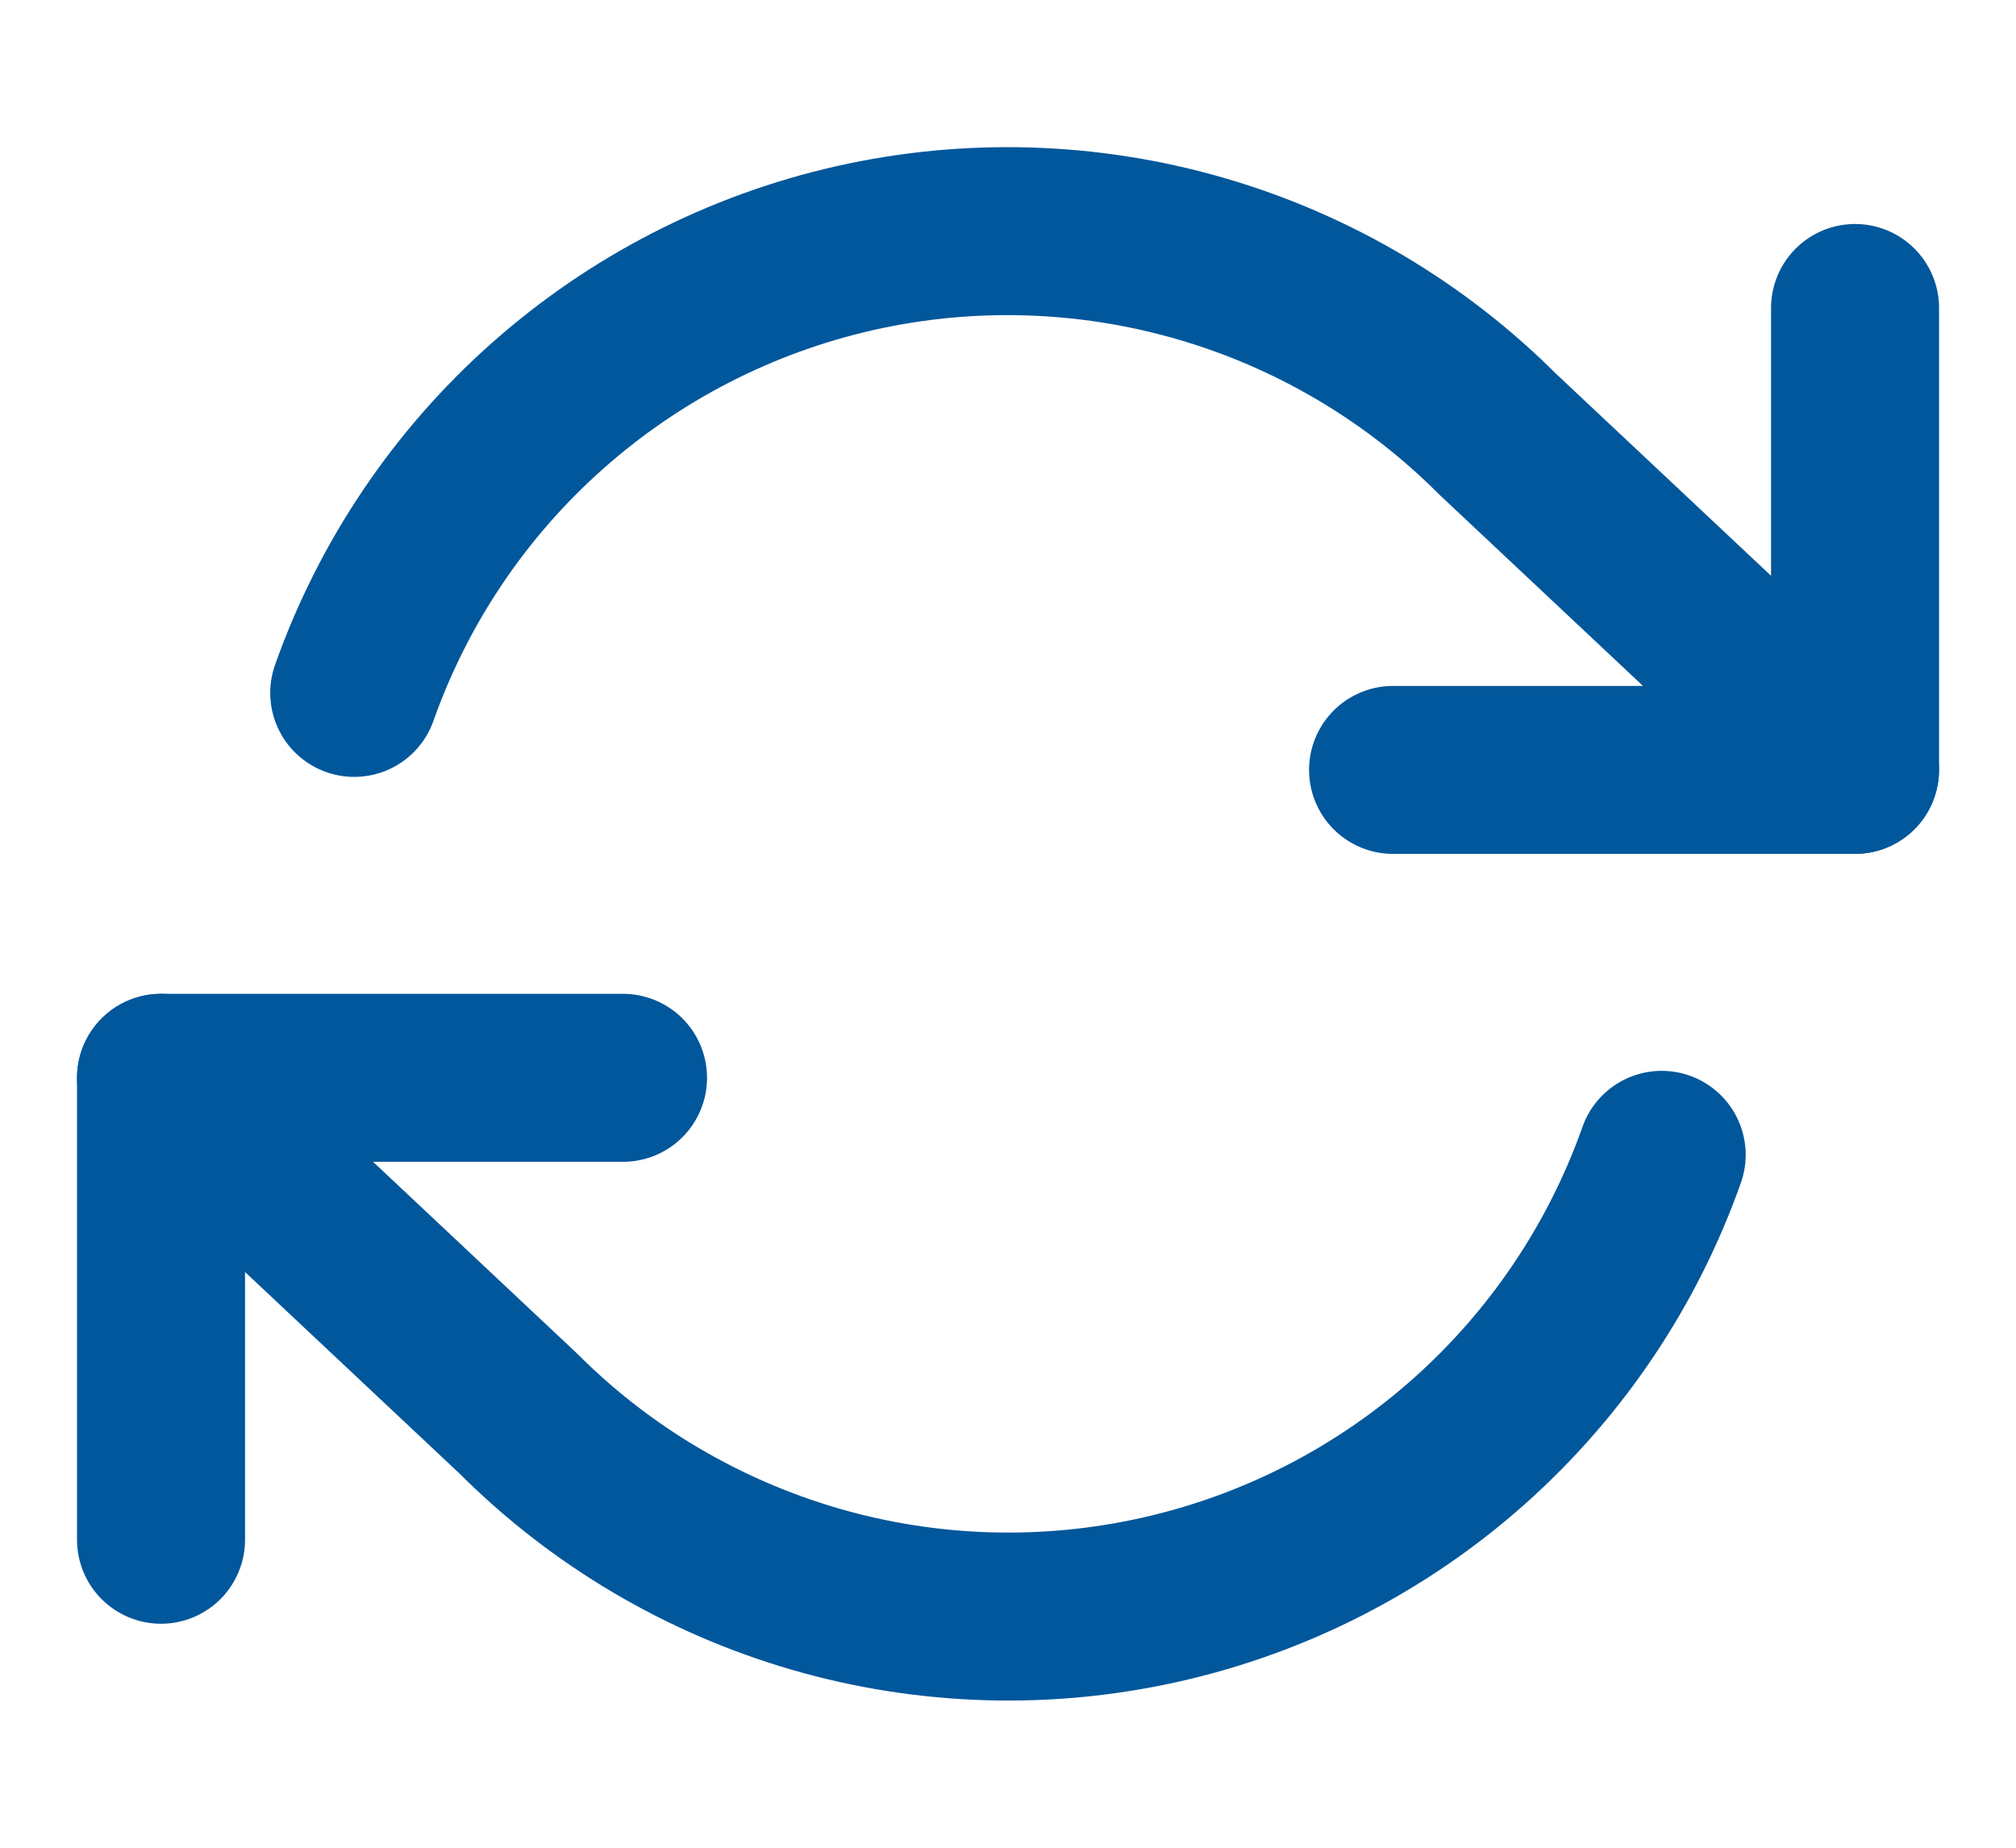
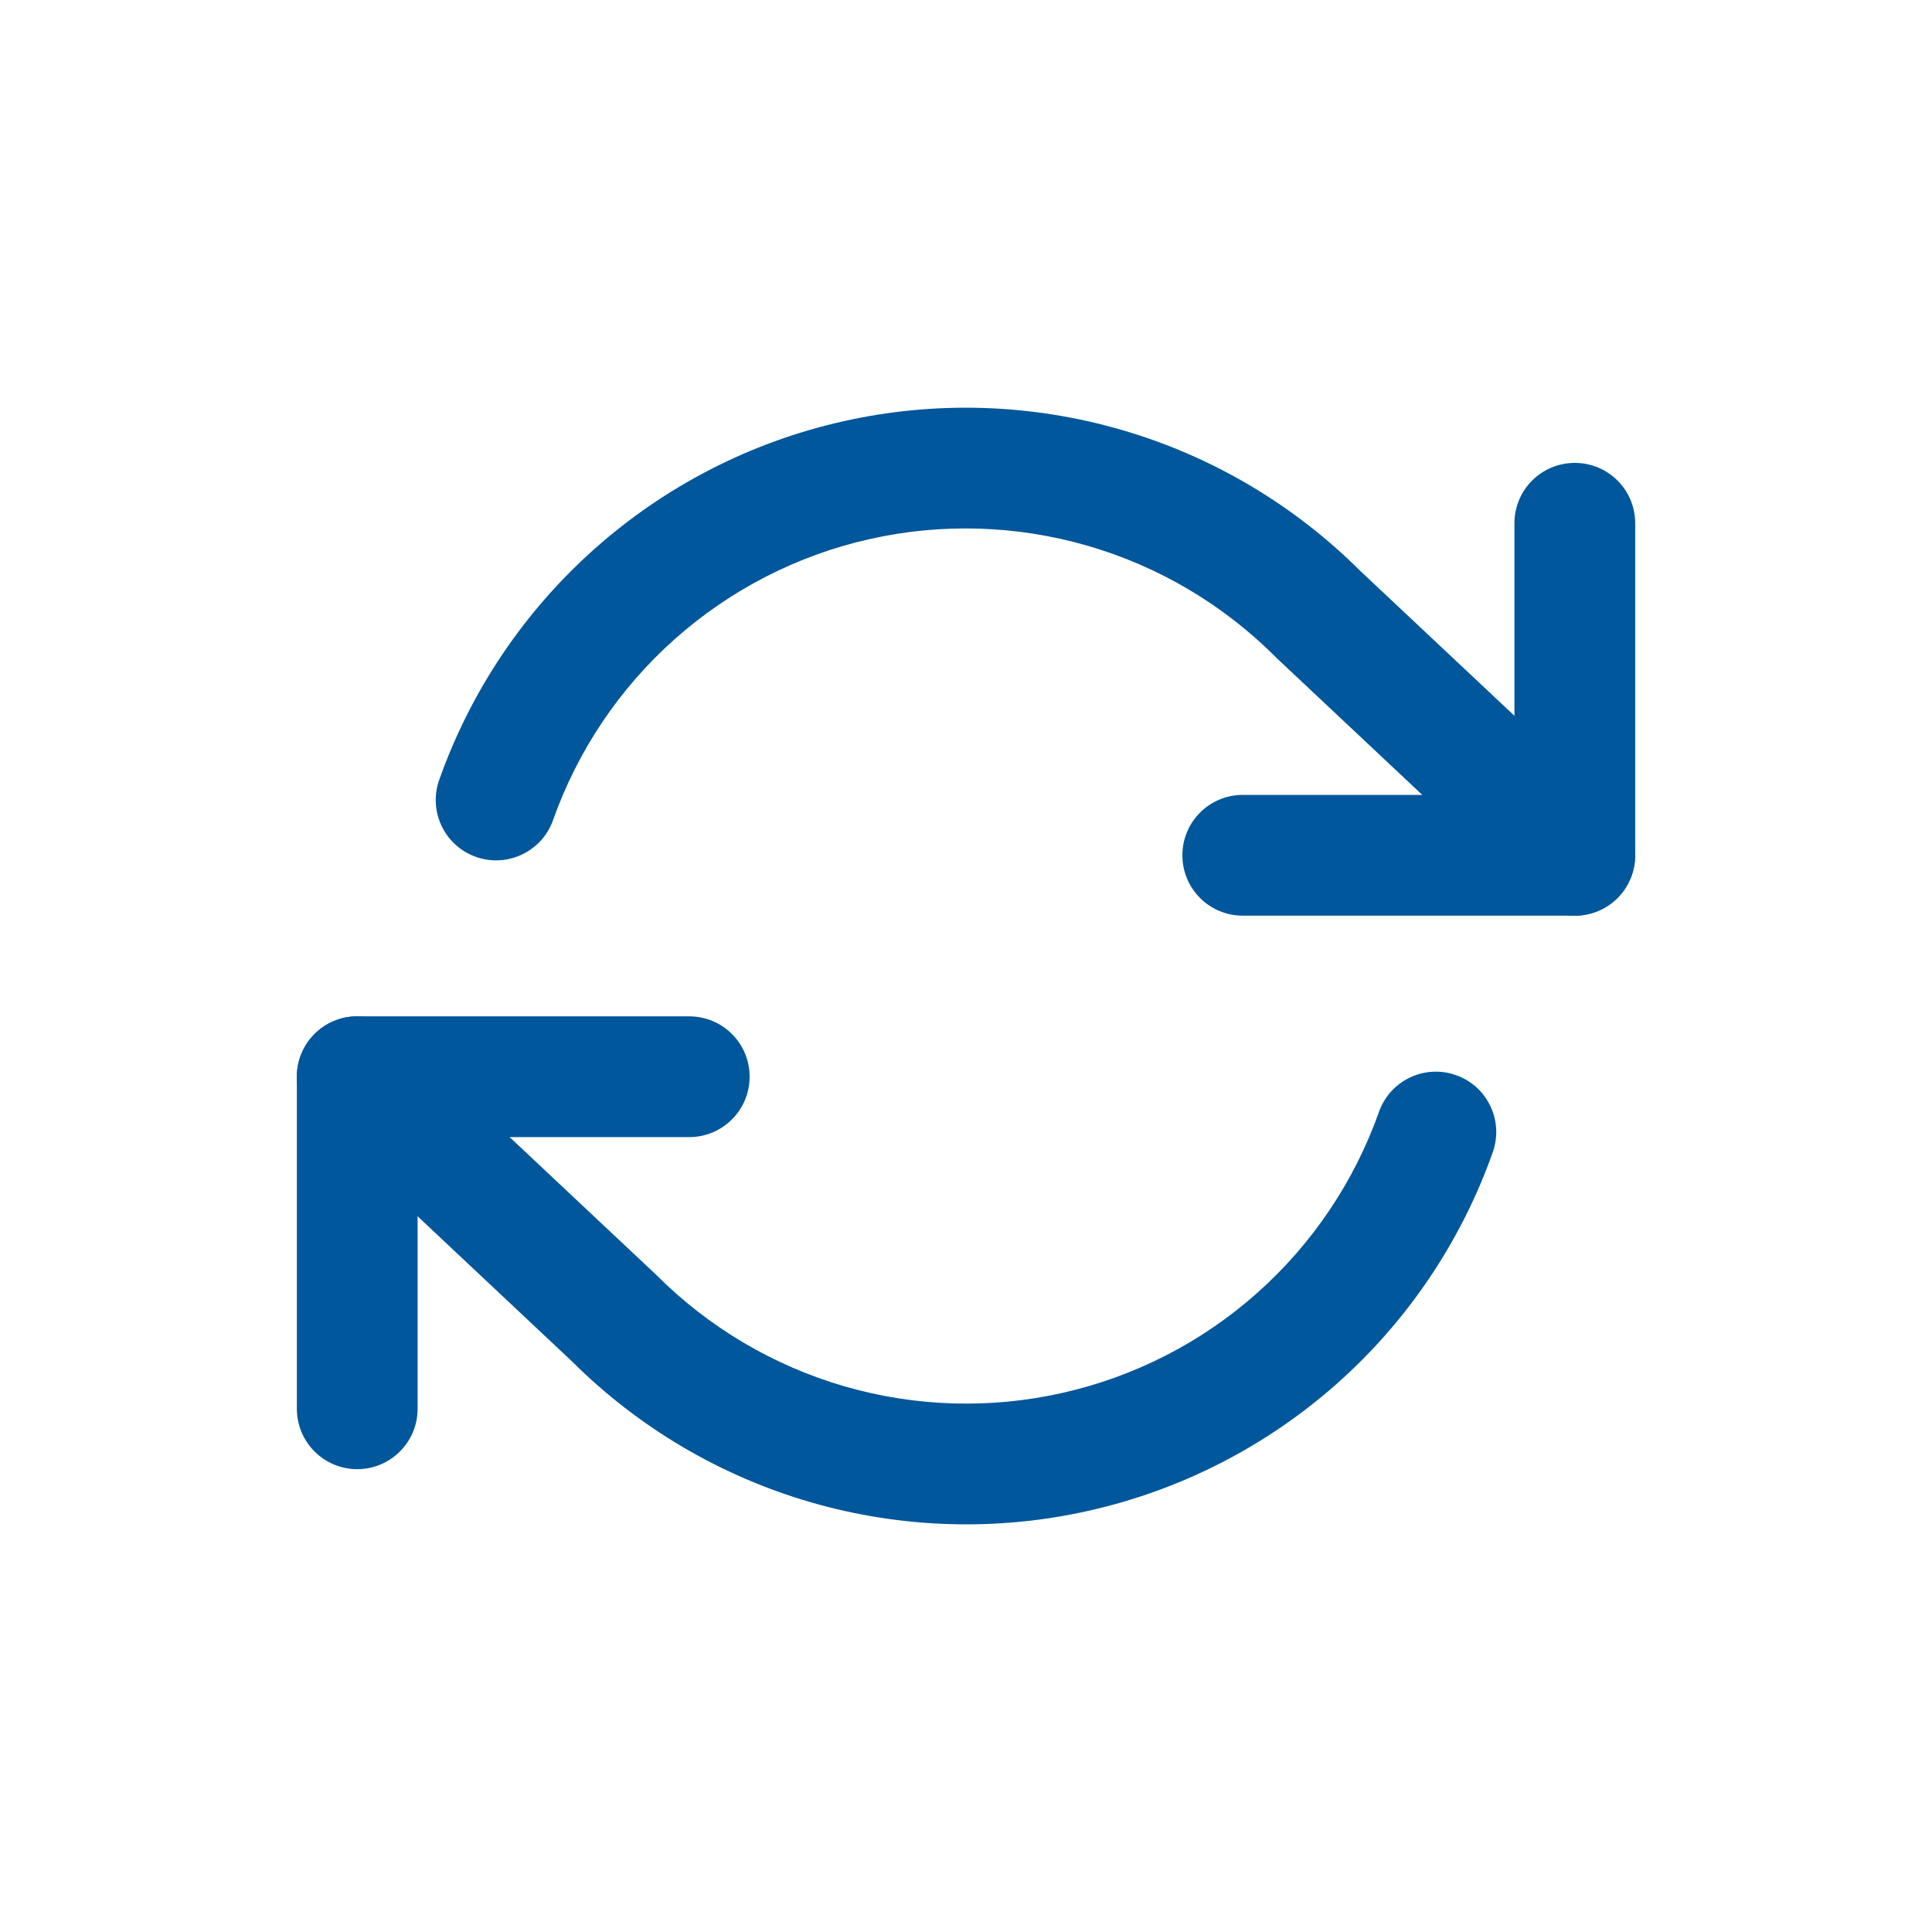
- <svg xmlns="http://www.w3.org/2000/svg" width="24" height="22" viewBox="0 0 24 22" fill="none">
-   <path d="M22.084 3.667V9.167H16.584" stroke="#01579B" stroke-width="2" stroke-linecap="round" stroke-linejoin="round" />
-   <path d="M1.917 18.333V12.833H7.417" stroke="#01579B" stroke-width="2" stroke-linecap="round" stroke-linejoin="round" />
-   <path d="M4.217 8.25C4.682 6.936 5.472 5.761 6.514 4.836C7.556 3.91 8.815 3.263 10.174 2.955C11.533 2.648 12.948 2.69 14.287 3.077C15.626 3.464 16.845 4.184 17.83 5.17L22.083 9.166M1.917 12.833L6.17 16.83C7.155 17.816 8.374 18.535 9.713 18.923C11.051 19.31 12.466 19.352 13.826 19.044C15.185 18.737 16.444 18.09 17.486 17.164C18.527 16.238 19.317 15.064 19.782 13.75" stroke="#01579B" stroke-width="2" stroke-linecap="round" stroke-linejoin="round" />
+ <svg xmlns="http://www.w3.org/2000/svg" width="32" height="32" viewBox="0 0 32 32" fill="none">
+   <path fill-rule="evenodd" clip-rule="evenodd" d="M26.084 7.667C26.636 7.667 27.084 8.114 27.084 8.666V14.166C27.084 14.719 26.636 15.166 26.084 15.166H20.584C20.031 15.166 19.584 14.719 19.584 14.166C19.584 13.614 20.031 13.166 20.584 13.166H25.084V8.666C25.084 8.114 25.531 7.667 26.084 7.667Z" fill="#01579B" />
+   <path fill-rule="evenodd" clip-rule="evenodd" d="M4.917 17.834C4.917 17.281 5.364 16.834 5.917 16.834H11.416C11.969 16.834 12.416 17.281 12.416 17.834C12.416 18.386 11.969 18.834 11.416 18.834H6.917V23.334C6.917 23.886 6.469 24.334 5.917 24.334C5.364 24.334 4.917 23.886 4.917 23.334V17.834Z" fill="#01579B" />
+   <path fill-rule="evenodd" clip-rule="evenodd" d="M18.009 9.038C16.833 8.698 15.589 8.661 14.395 8.931C13.2 9.201 12.094 9.77 11.178 10.584C10.263 11.397 9.569 12.429 9.16 13.584C8.976 14.104 8.404 14.377 7.884 14.193C7.363 14.009 7.09 13.437 7.275 12.917C7.796 11.444 8.682 10.127 9.85 9.089C11.018 8.051 12.429 7.325 13.953 6.981C15.477 6.636 17.064 6.683 18.565 7.117C20.061 7.549 21.423 8.353 22.526 9.452L26.768 13.438C27.17 13.816 27.19 14.449 26.812 14.852C26.434 15.254 25.801 15.274 25.398 14.896L21.145 10.899C21.137 10.892 21.13 10.885 21.123 10.877C20.257 10.011 19.186 9.378 18.009 9.038ZM5.188 17.149C5.566 16.746 6.199 16.727 6.601 17.105L10.855 21.102C10.862 21.109 10.87 21.116 10.877 21.123C11.743 21.989 12.814 22.622 13.99 22.963C15.167 23.303 16.41 23.34 17.605 23.069C18.799 22.799 19.906 22.231 20.821 21.417C21.737 20.603 22.431 19.571 22.84 18.417C23.024 17.896 23.595 17.623 24.116 17.808C24.637 17.992 24.909 18.563 24.725 19.084C24.204 20.557 23.318 21.874 22.15 22.912C20.982 23.95 19.57 24.675 18.046 25.02C16.522 25.365 14.936 25.318 13.435 24.884C11.939 24.451 10.577 23.648 9.474 22.549L5.232 18.562C4.829 18.184 4.81 17.551 5.188 17.149Z" fill="#01579B" />
</svg>
